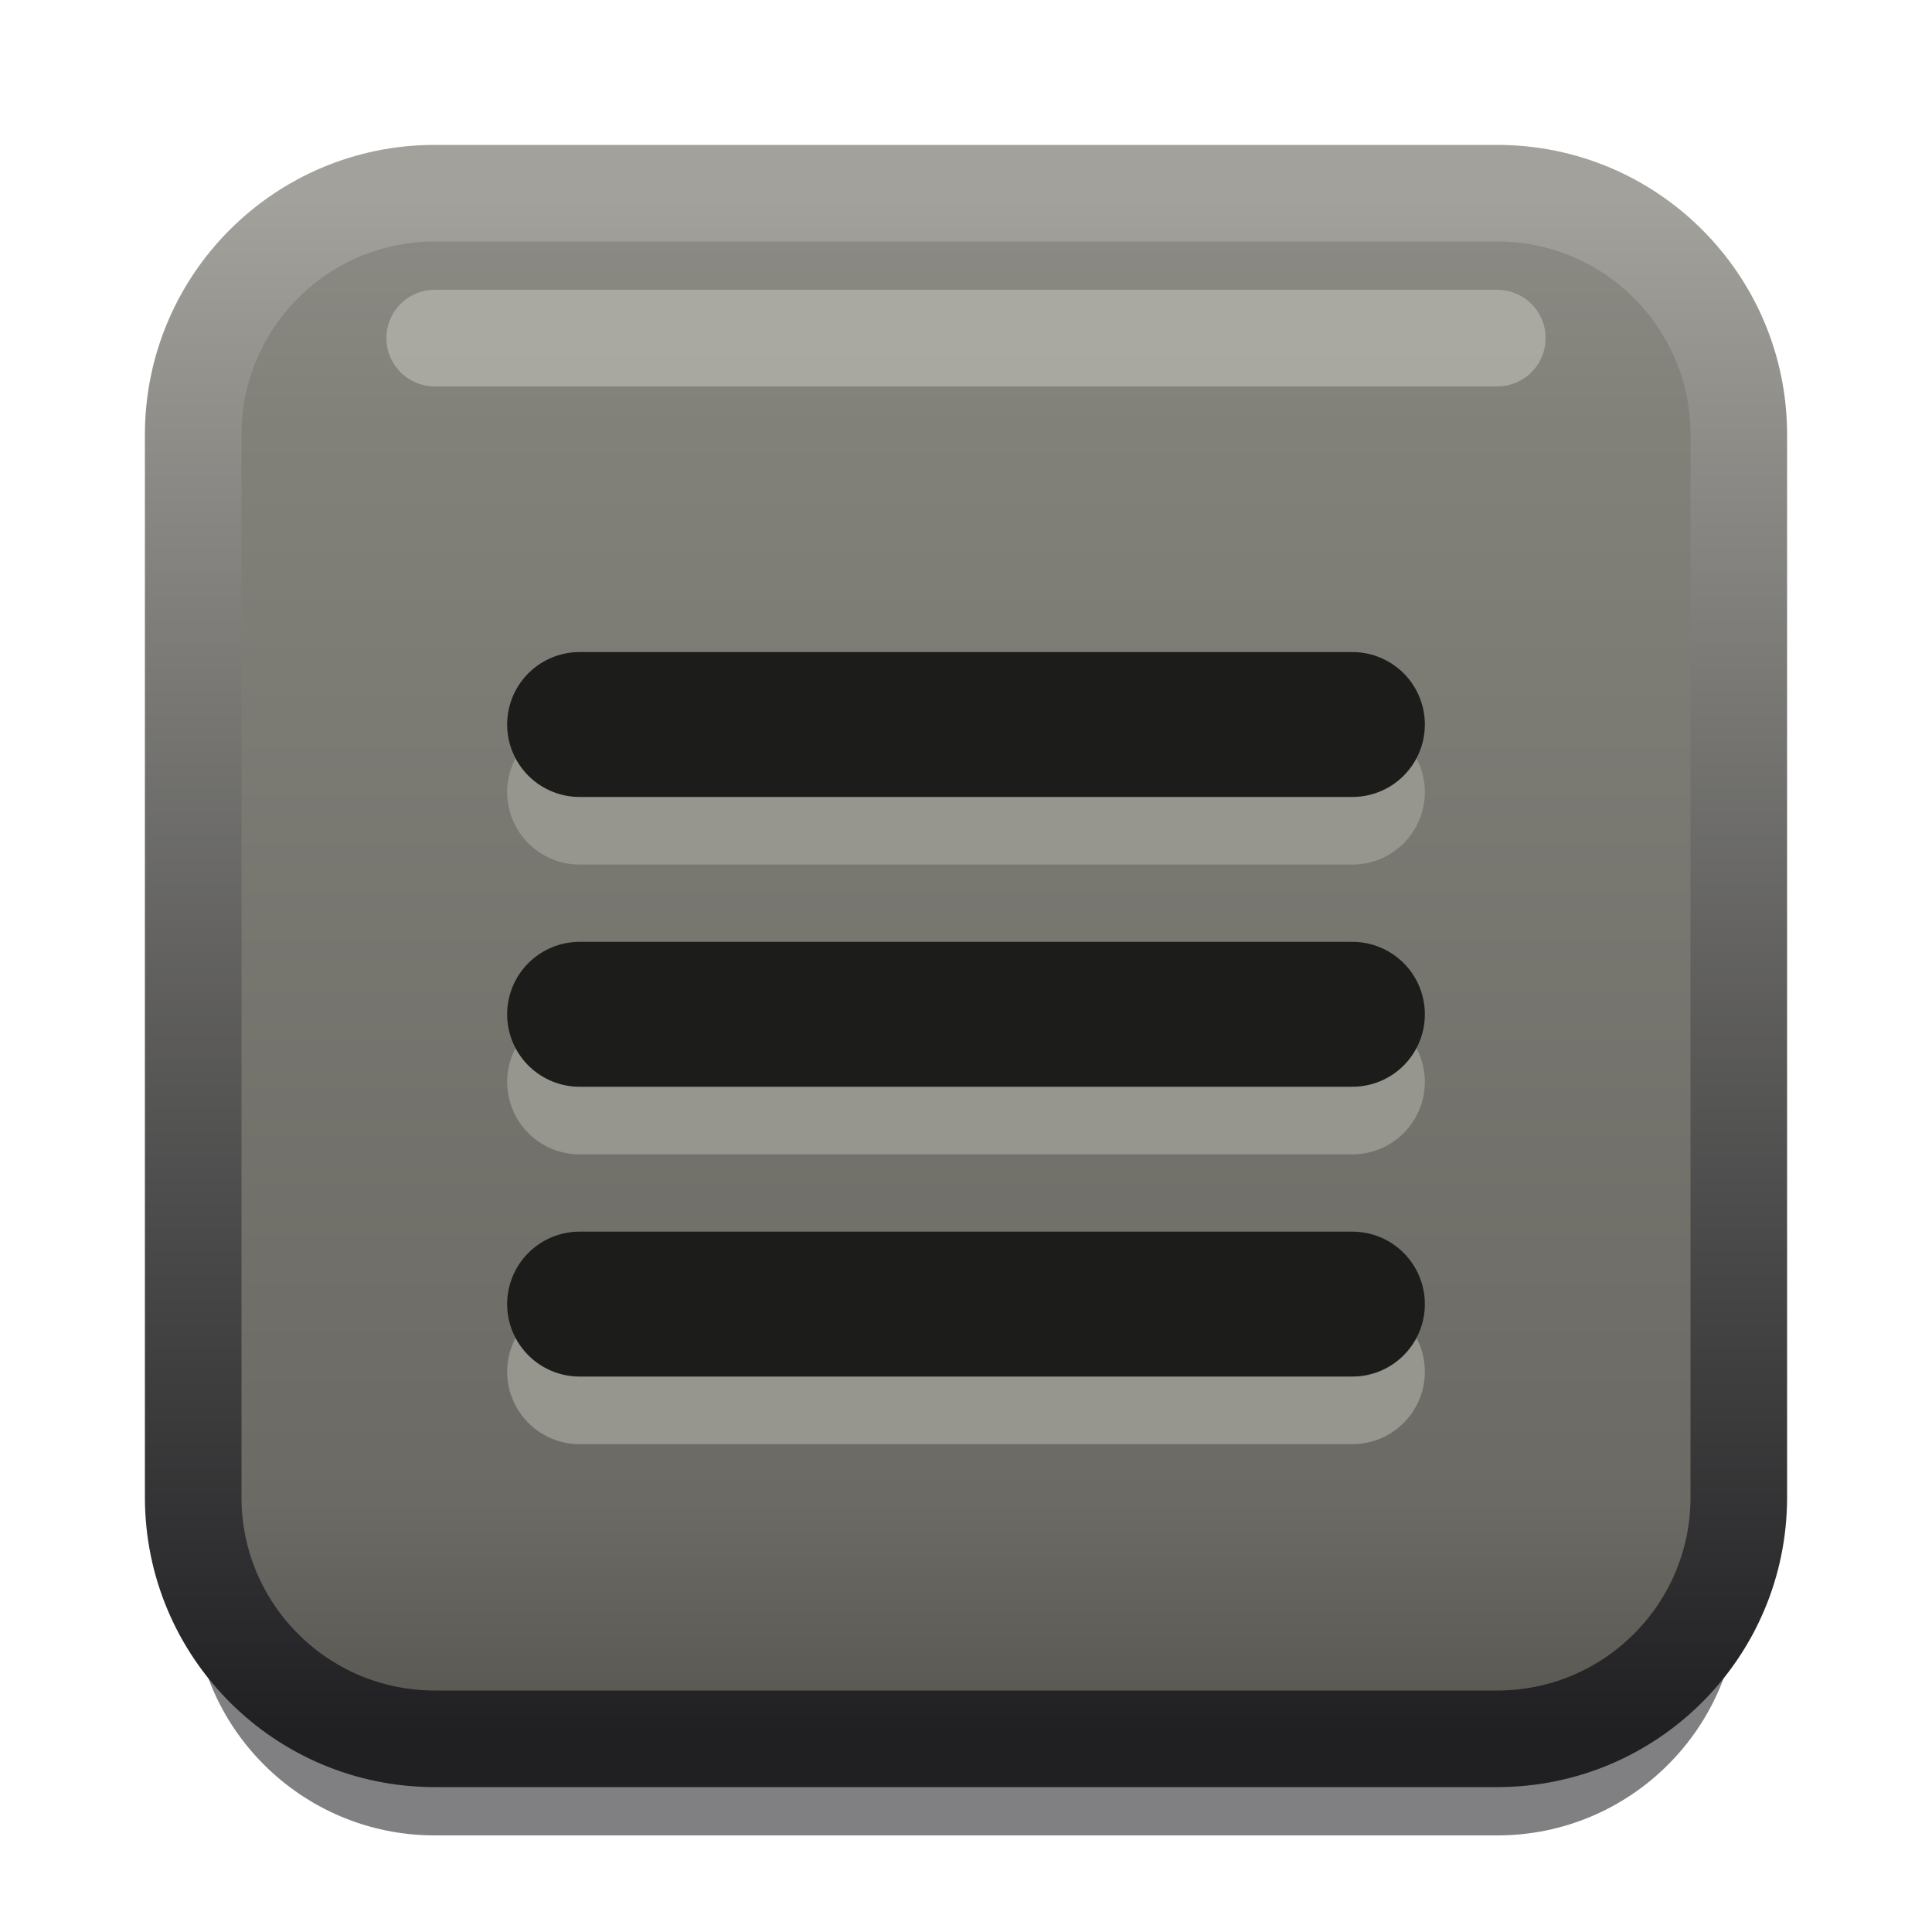
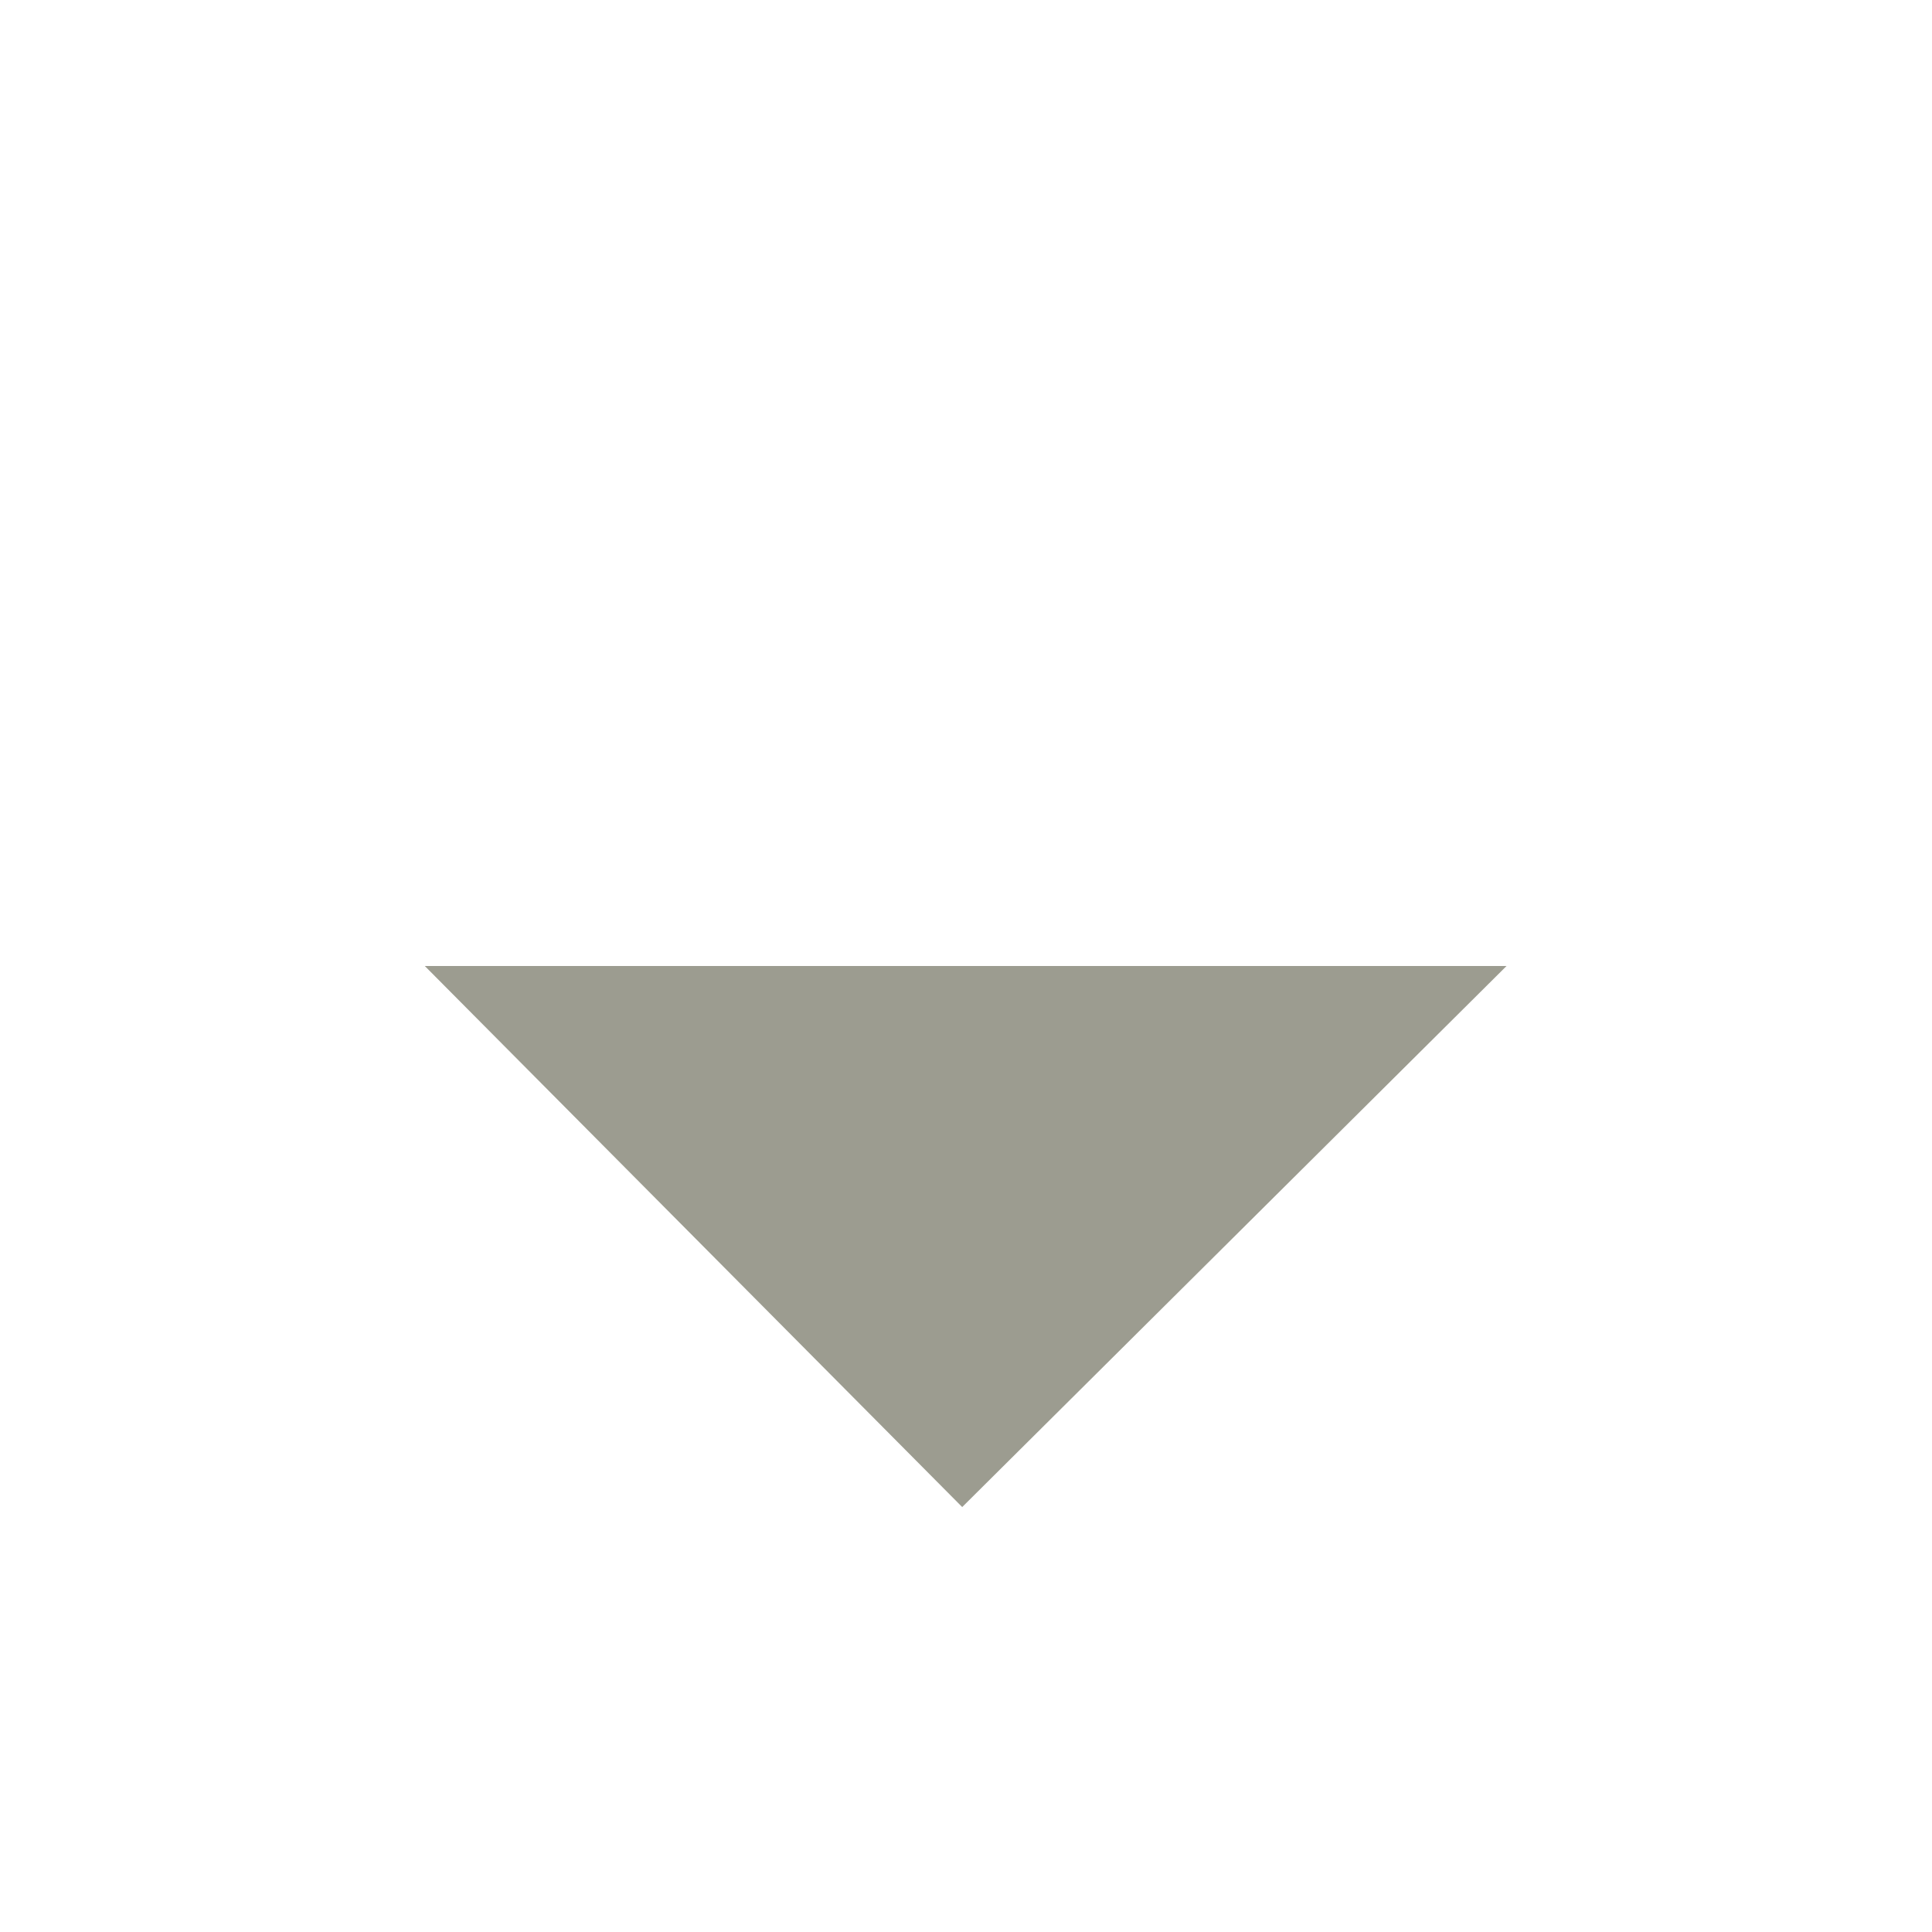
- <svg xmlns="http://www.w3.org/2000/svg" width="20" height="20" viewBox="0 0 20 20">
-   <defs>
-     <linearGradient id="btn_bg" x1="0%" y1="0%" x2="0%" y2="100%">
-       <stop offset="0%" stop-color="#8c8c86" />
-       <stop offset="15%" stop-color="#818079" />
-       <stop offset="85%" stop-color="#6b6a64" />
-       <stop offset="100%" stop-color="#575651" />
-     </linearGradient>
-     <linearGradient id="btn_border" x1="0%" y1="0%" x2="0%" y2="100%">
-       <stop offset="0%" stop-color="#a2a19b" />
-       <stop offset="100%" stop-color="#202023" />
-     </linearGradient>
-   </defs>
-   <rect x="2" y="3" width="16" height="16" rx="2.5" ry="2.5" fill="#18181b" opacity="0.55" />
-   <rect x="2" y="2" width="16" height="16" rx="2.5" ry="2.5" fill="url(#btn_bg)" stroke="url(#btn_border)" stroke-width="1" />
-   <line x1="4.5" y1="3.5" x2="15.5" y2="3.5" stroke="#b2b1aa" stroke-width="1" stroke-linecap="round" opacity="0.8" />
-   <line x1="6" y1="7.5" x2="14" y2="7.5" stroke="#96958e" stroke-width="1.5" stroke-linecap="round" transform="translate(0, 0.7)" />
-   <line x1="6" y1="10.5" x2="14" y2="10.5" stroke="#96958e" stroke-width="1.5" stroke-linecap="round" transform="translate(0, 0.7)" />
-   <line x1="6" y1="13.5" x2="14" y2="13.5" stroke="#96958e" stroke-width="1.5" stroke-linecap="round" transform="translate(0, 0.7)" />
-   <line x1="6" y1="7.5" x2="14" y2="7.5" stroke="#1c1c1b" stroke-width="1.5" stroke-linecap="round" transform="translate(0, 0)" />
-   <line x1="6" y1="10.5" x2="14" y2="10.5" stroke="#1c1c1b" stroke-width="1.5" stroke-linecap="round" transform="translate(0, 0)" />
-   <line x1="6" y1="13.5" x2="14" y2="13.5" stroke="#1c1c1b" stroke-width="1.5" stroke-linecap="round" transform="translate(0, 0)" />
+ <svg xmlns="http://www.w3.org/2000/svg" width="20" height="20" viewBox="-0.529 0.035 5.292 5.292" version="1.1" id="svg2652">
+   <defs id="defs2646" />
+   <g id="layer1" transform="translate(289.3786,88.19302)">
+     <rect style="color:#000000;display:inline;overflow:visible;visibility:visible;fill:none;stroke:none;stroke-width:0.113;marker:none;enable-background:accumulate" id="rect2993" width="4.233" height="5.362" x="-289.379" y="-88.193" />
+     <g id="g3287" transform="matrix(0.2749857,0,0,0.2749857,-511.8782,-300.5334)" style="display:inline;fill:#22211e;fill-opacity:1" />
+     <path style="color:#000000;display:inline;overflow:visible;visibility:visible;fill:#9c9c90;fill-opacity:1;fill-rule:nonzero;stroke:none;stroke-width:0.423;marker:none;enable-background:accumulate" d="m -288.744,-85.512 1.472,1.482 1.491,-1.482 z" id="rect3089-3" />
+   </g>
</svg>
